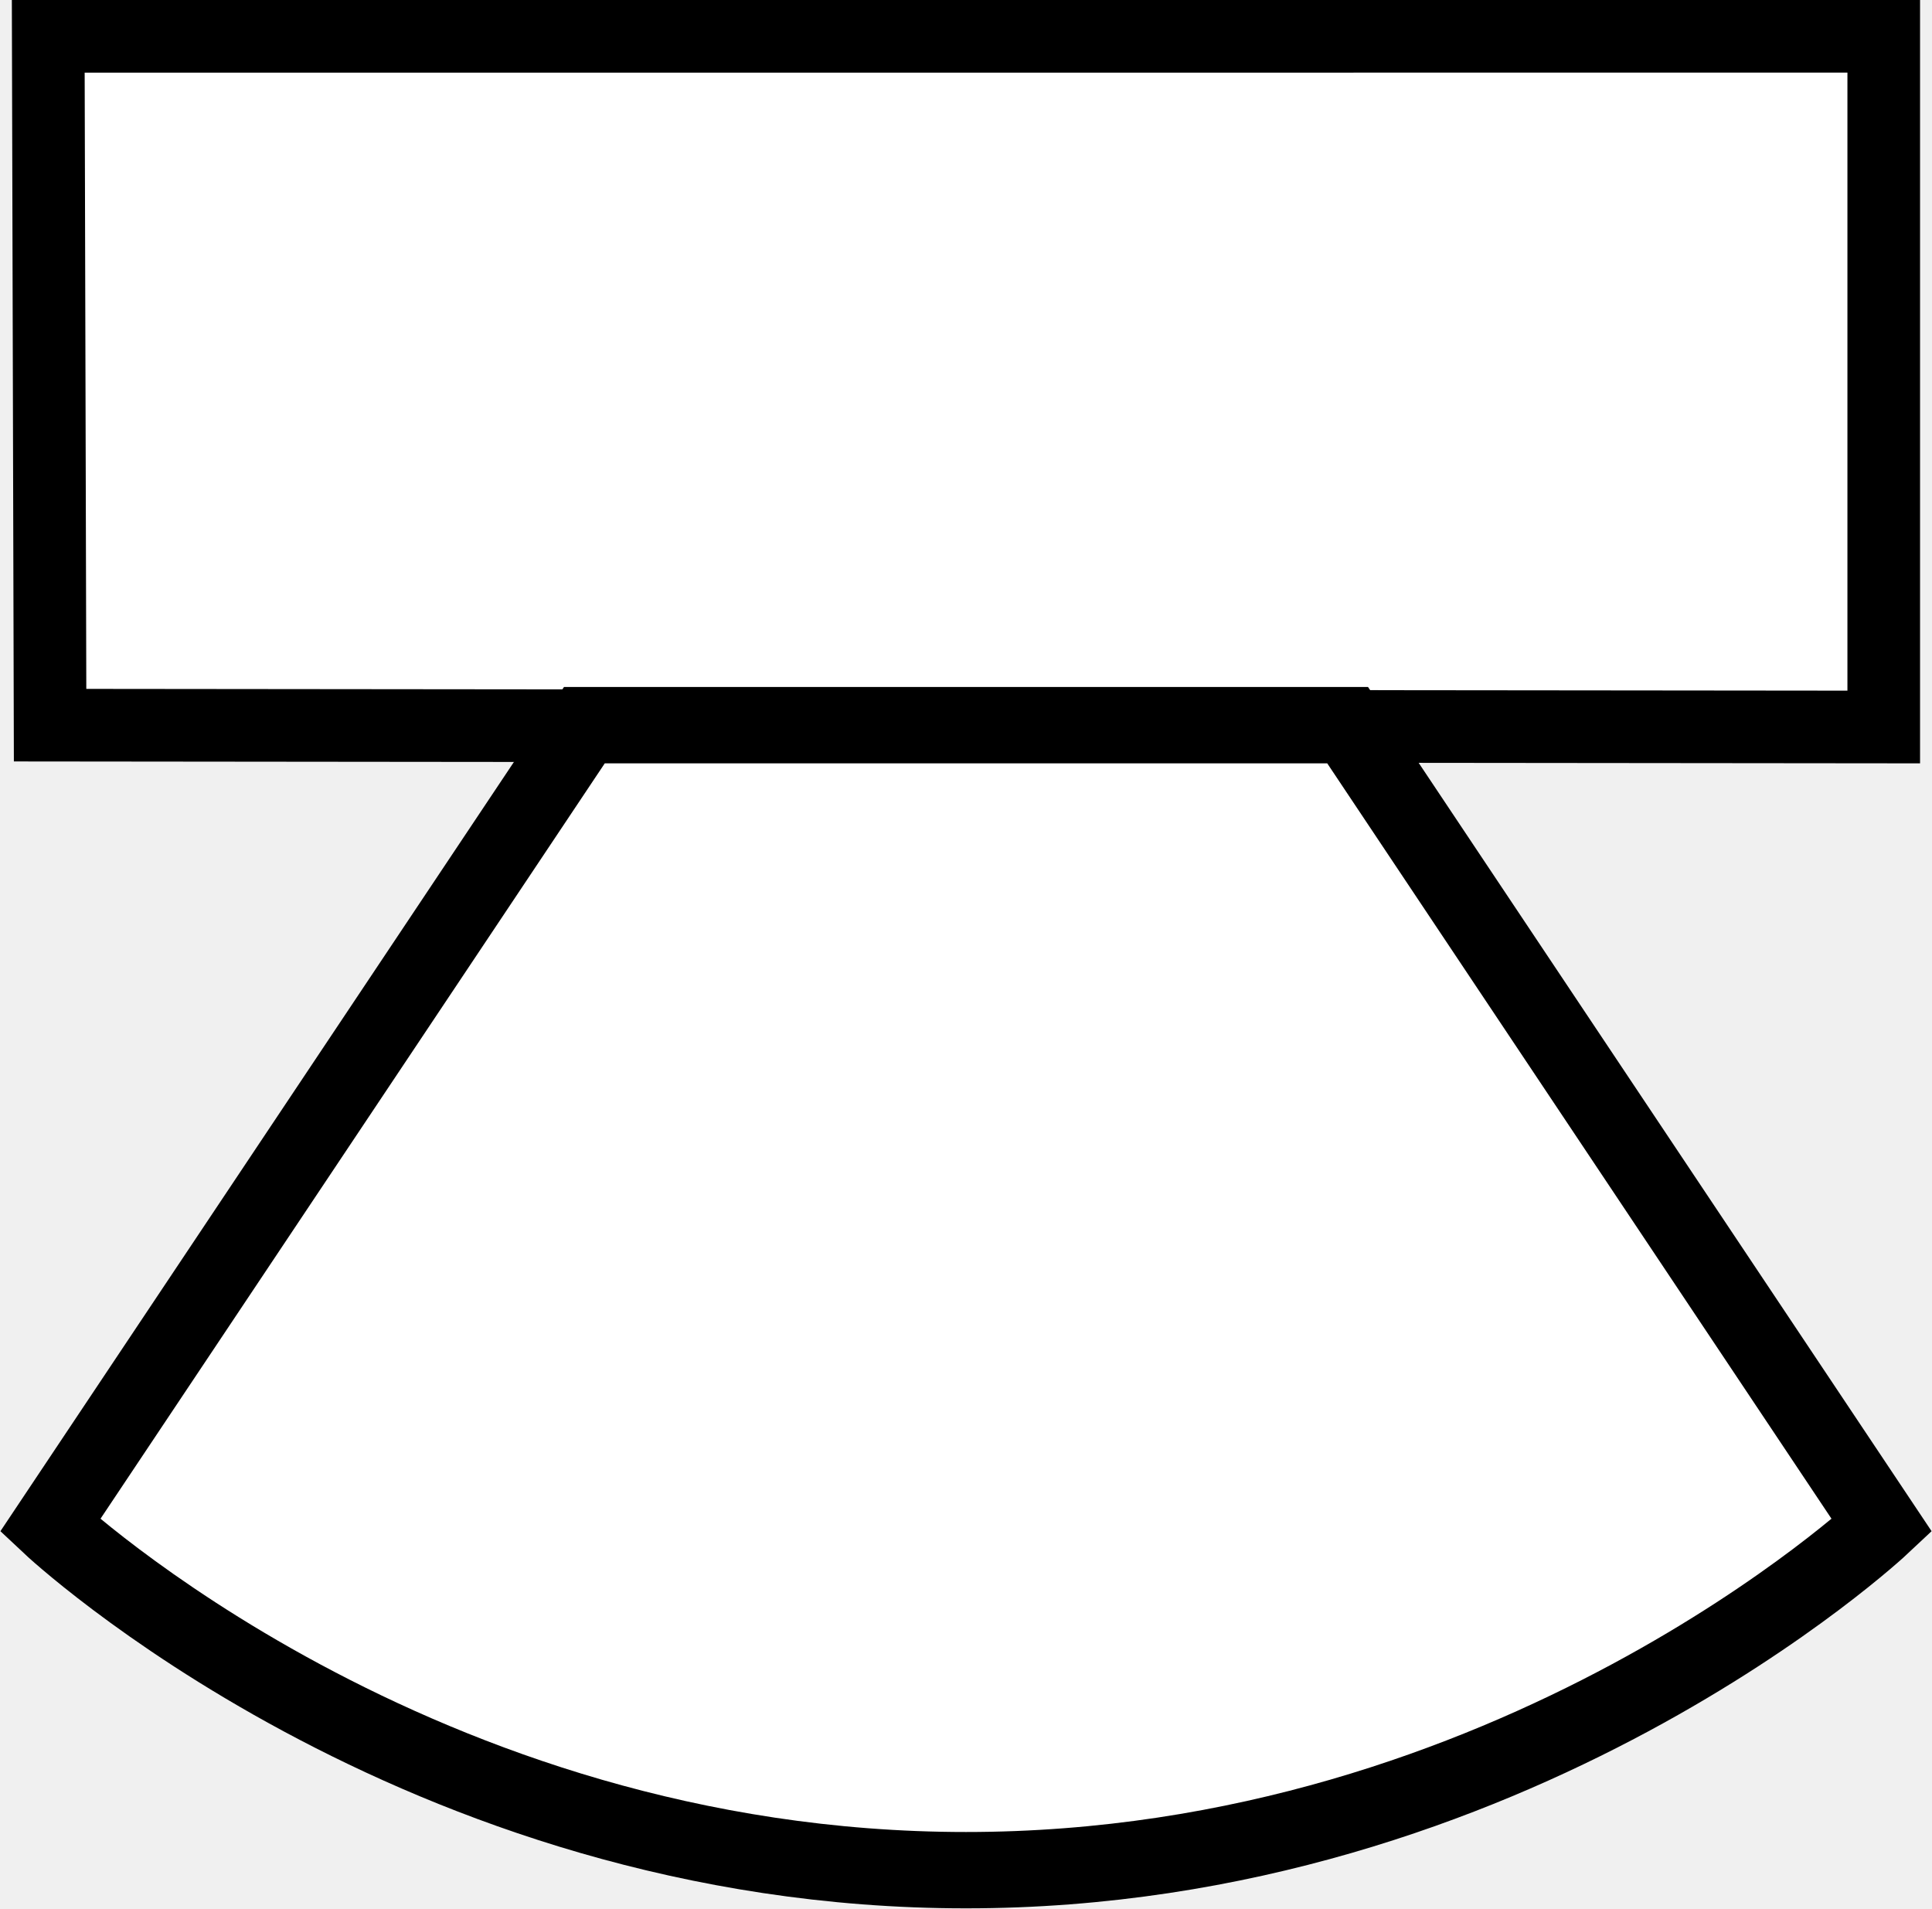
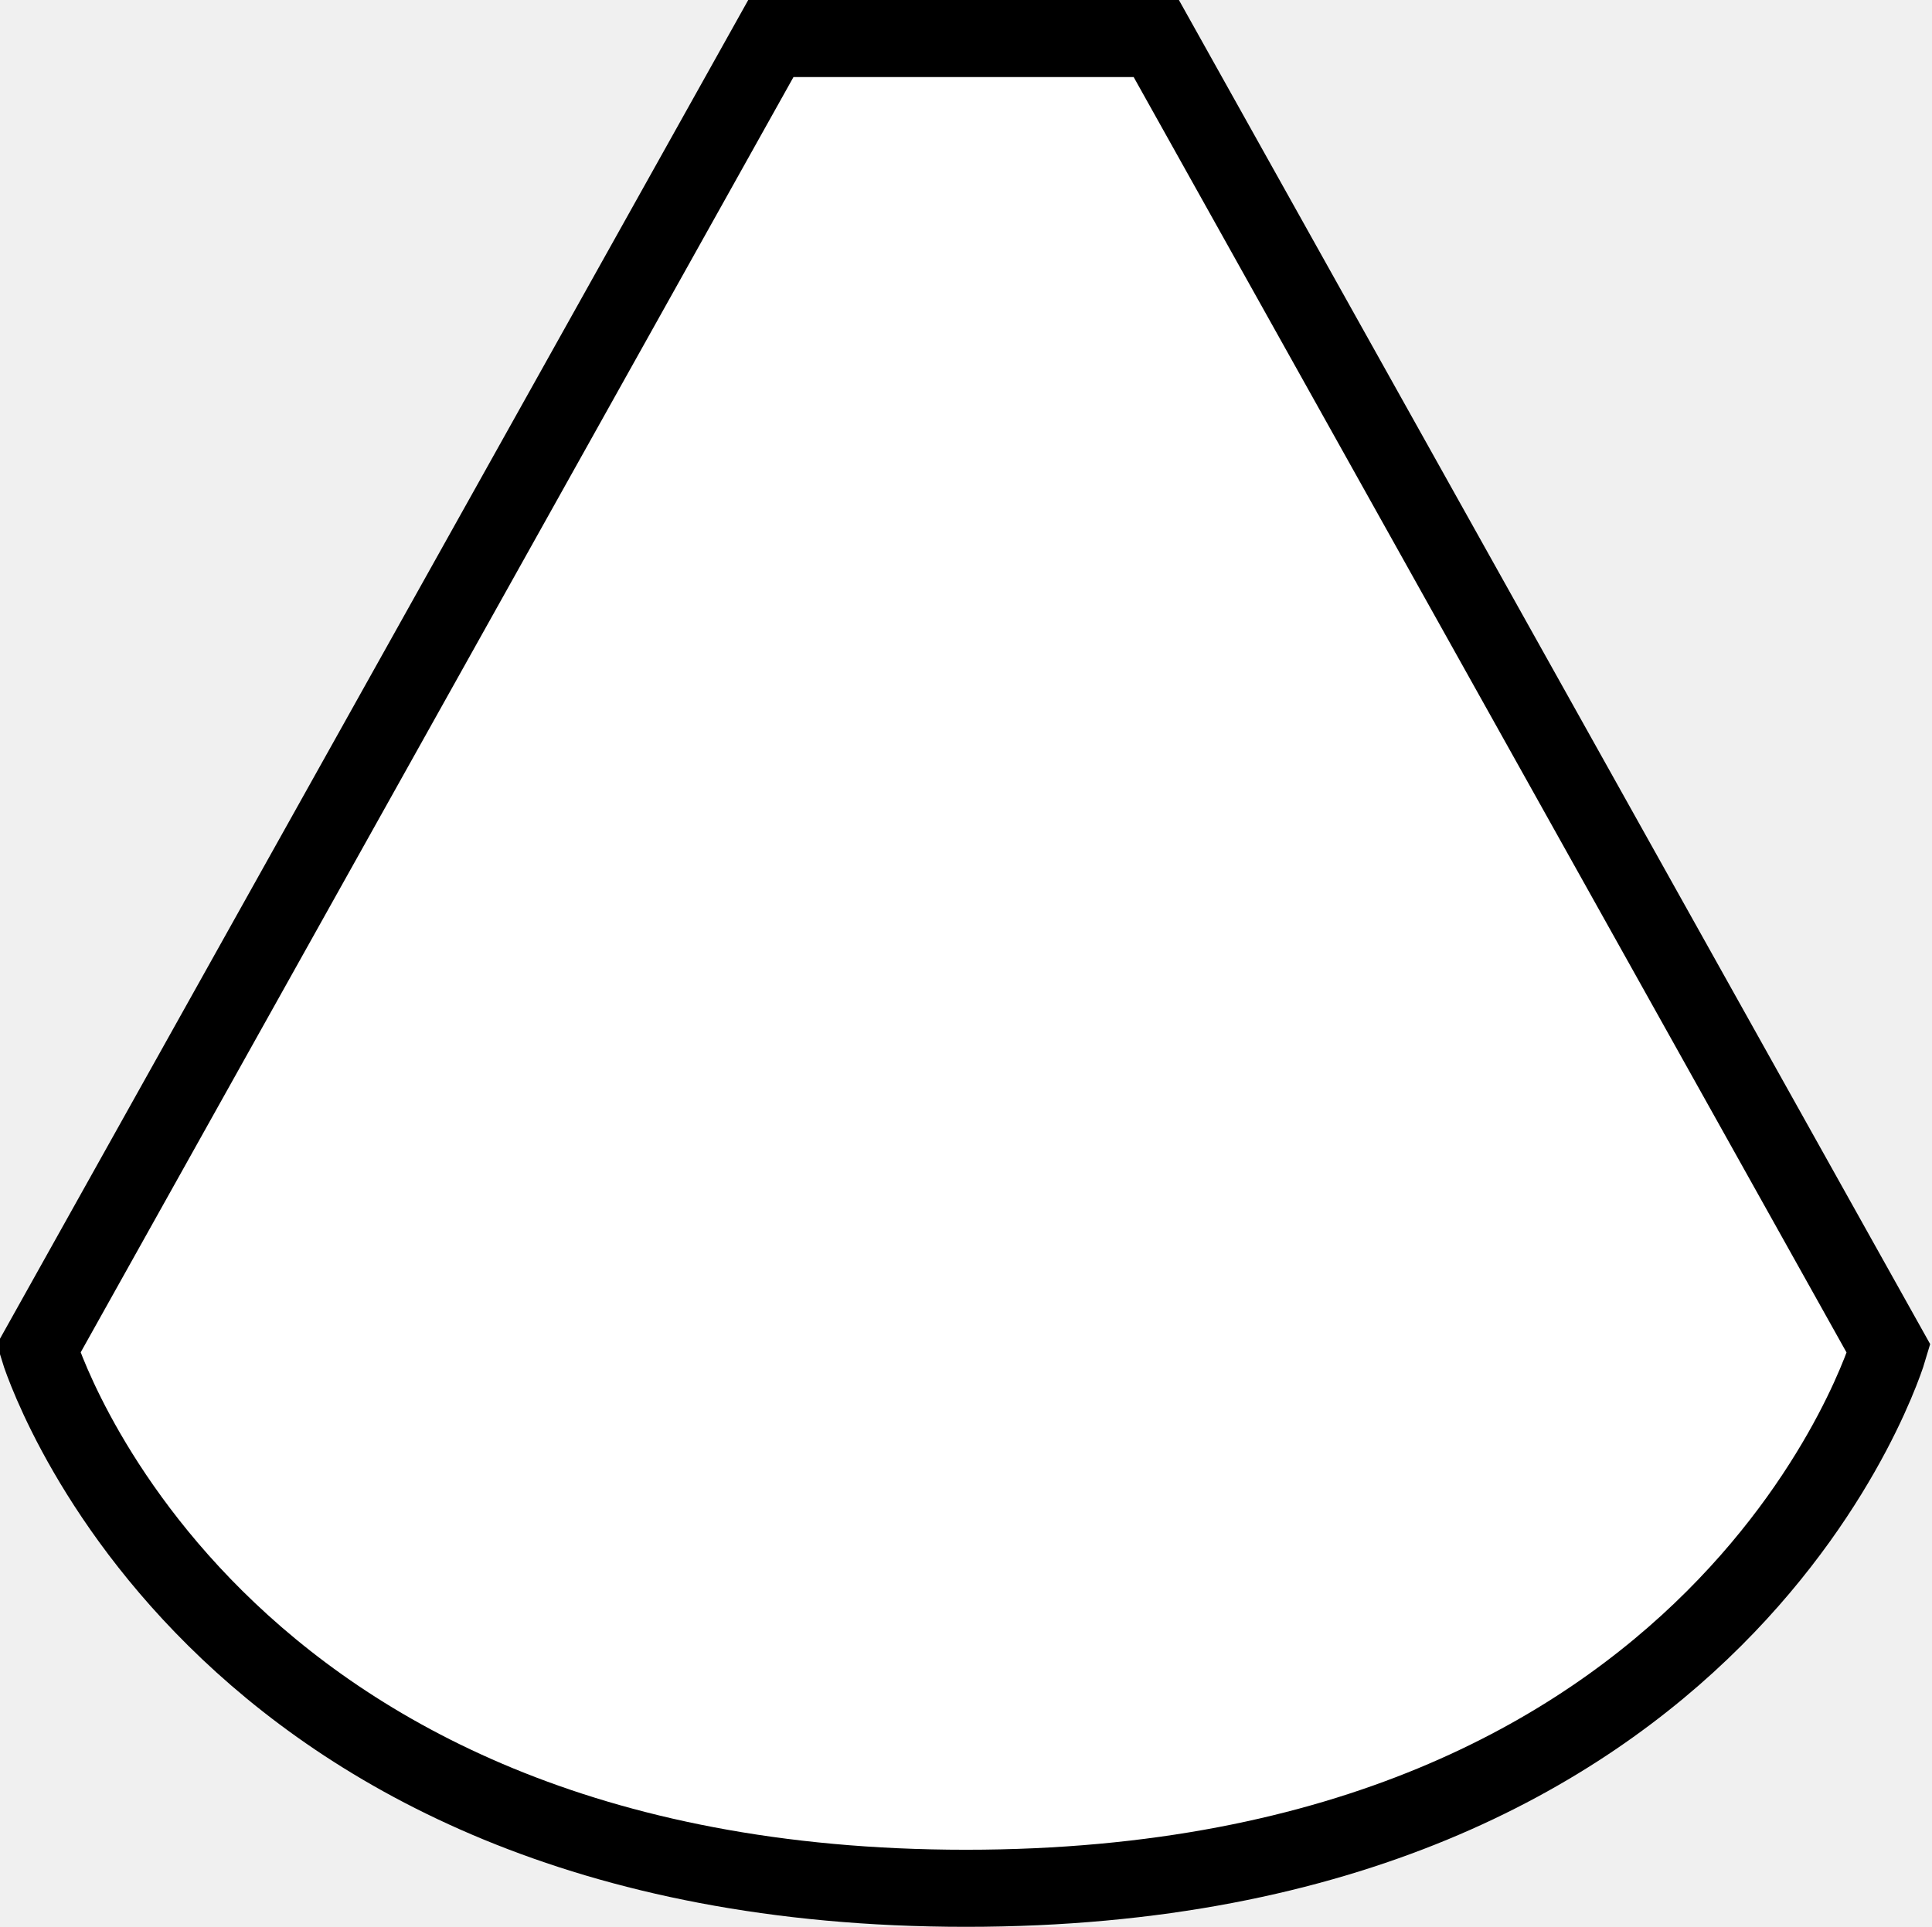
- <svg xmlns="http://www.w3.org/2000/svg" width="50.625" height="50" id="svg4011" version="1.1">
+ <svg xmlns="http://www.w3.org/2000/svg" width="50.125" height="50" id="svg4011" version="1.1">
  <defs id="defs4013" />
-   <g id="layer1" transform="translate(0.625,-1002.375)">
-     <g id="g5299" transform="translate(-0.3125,0)">
-       <path id="path4688" d="M 0.952,1003.327 1,1021.375 l 48.048,0.048 0,-18.097 z" style="fill:#ffffff;fill-opacity:1;stroke:#000000;stroke-width:1.903;stroke-linecap:butt;stroke-linejoin:miter;stroke-miterlimit:4;stroke-opacity:1;stroke-dasharray:none" />
-       <path id="path4690" d="m 15,1021.375 -14,20.97 c 0,0 9.6,9.03 24,9.03 14.4,0 24,-9.03 24,-9.03 L 35,1021.375 z" style="fill:#ffffff;fill-opacity:1;stroke:#000000;stroke-width:2;stroke-linecap:butt;stroke-linejoin:miter;stroke-miterlimit:4;stroke-opacity:1;stroke-dasharray:none" />
-     </g>
+   <g id="layer1" transform="translate(0.6875,-1002.375)">
+     <path style="fill:#ffffff;fill-opacity:1;stroke:#000000;stroke-width:2;stroke-linecap:butt;stroke-linejoin:miter;stroke-miterlimit:4;stroke-opacity:1;stroke-dasharray:none" d="m 0.312,1037.375 c 0,0 4.228,14 24.062,14 19.835,0 23.938,-14 23.938,-14 l -19,-34 -10,0 z" id="path4690" />
  </g>
</svg>
